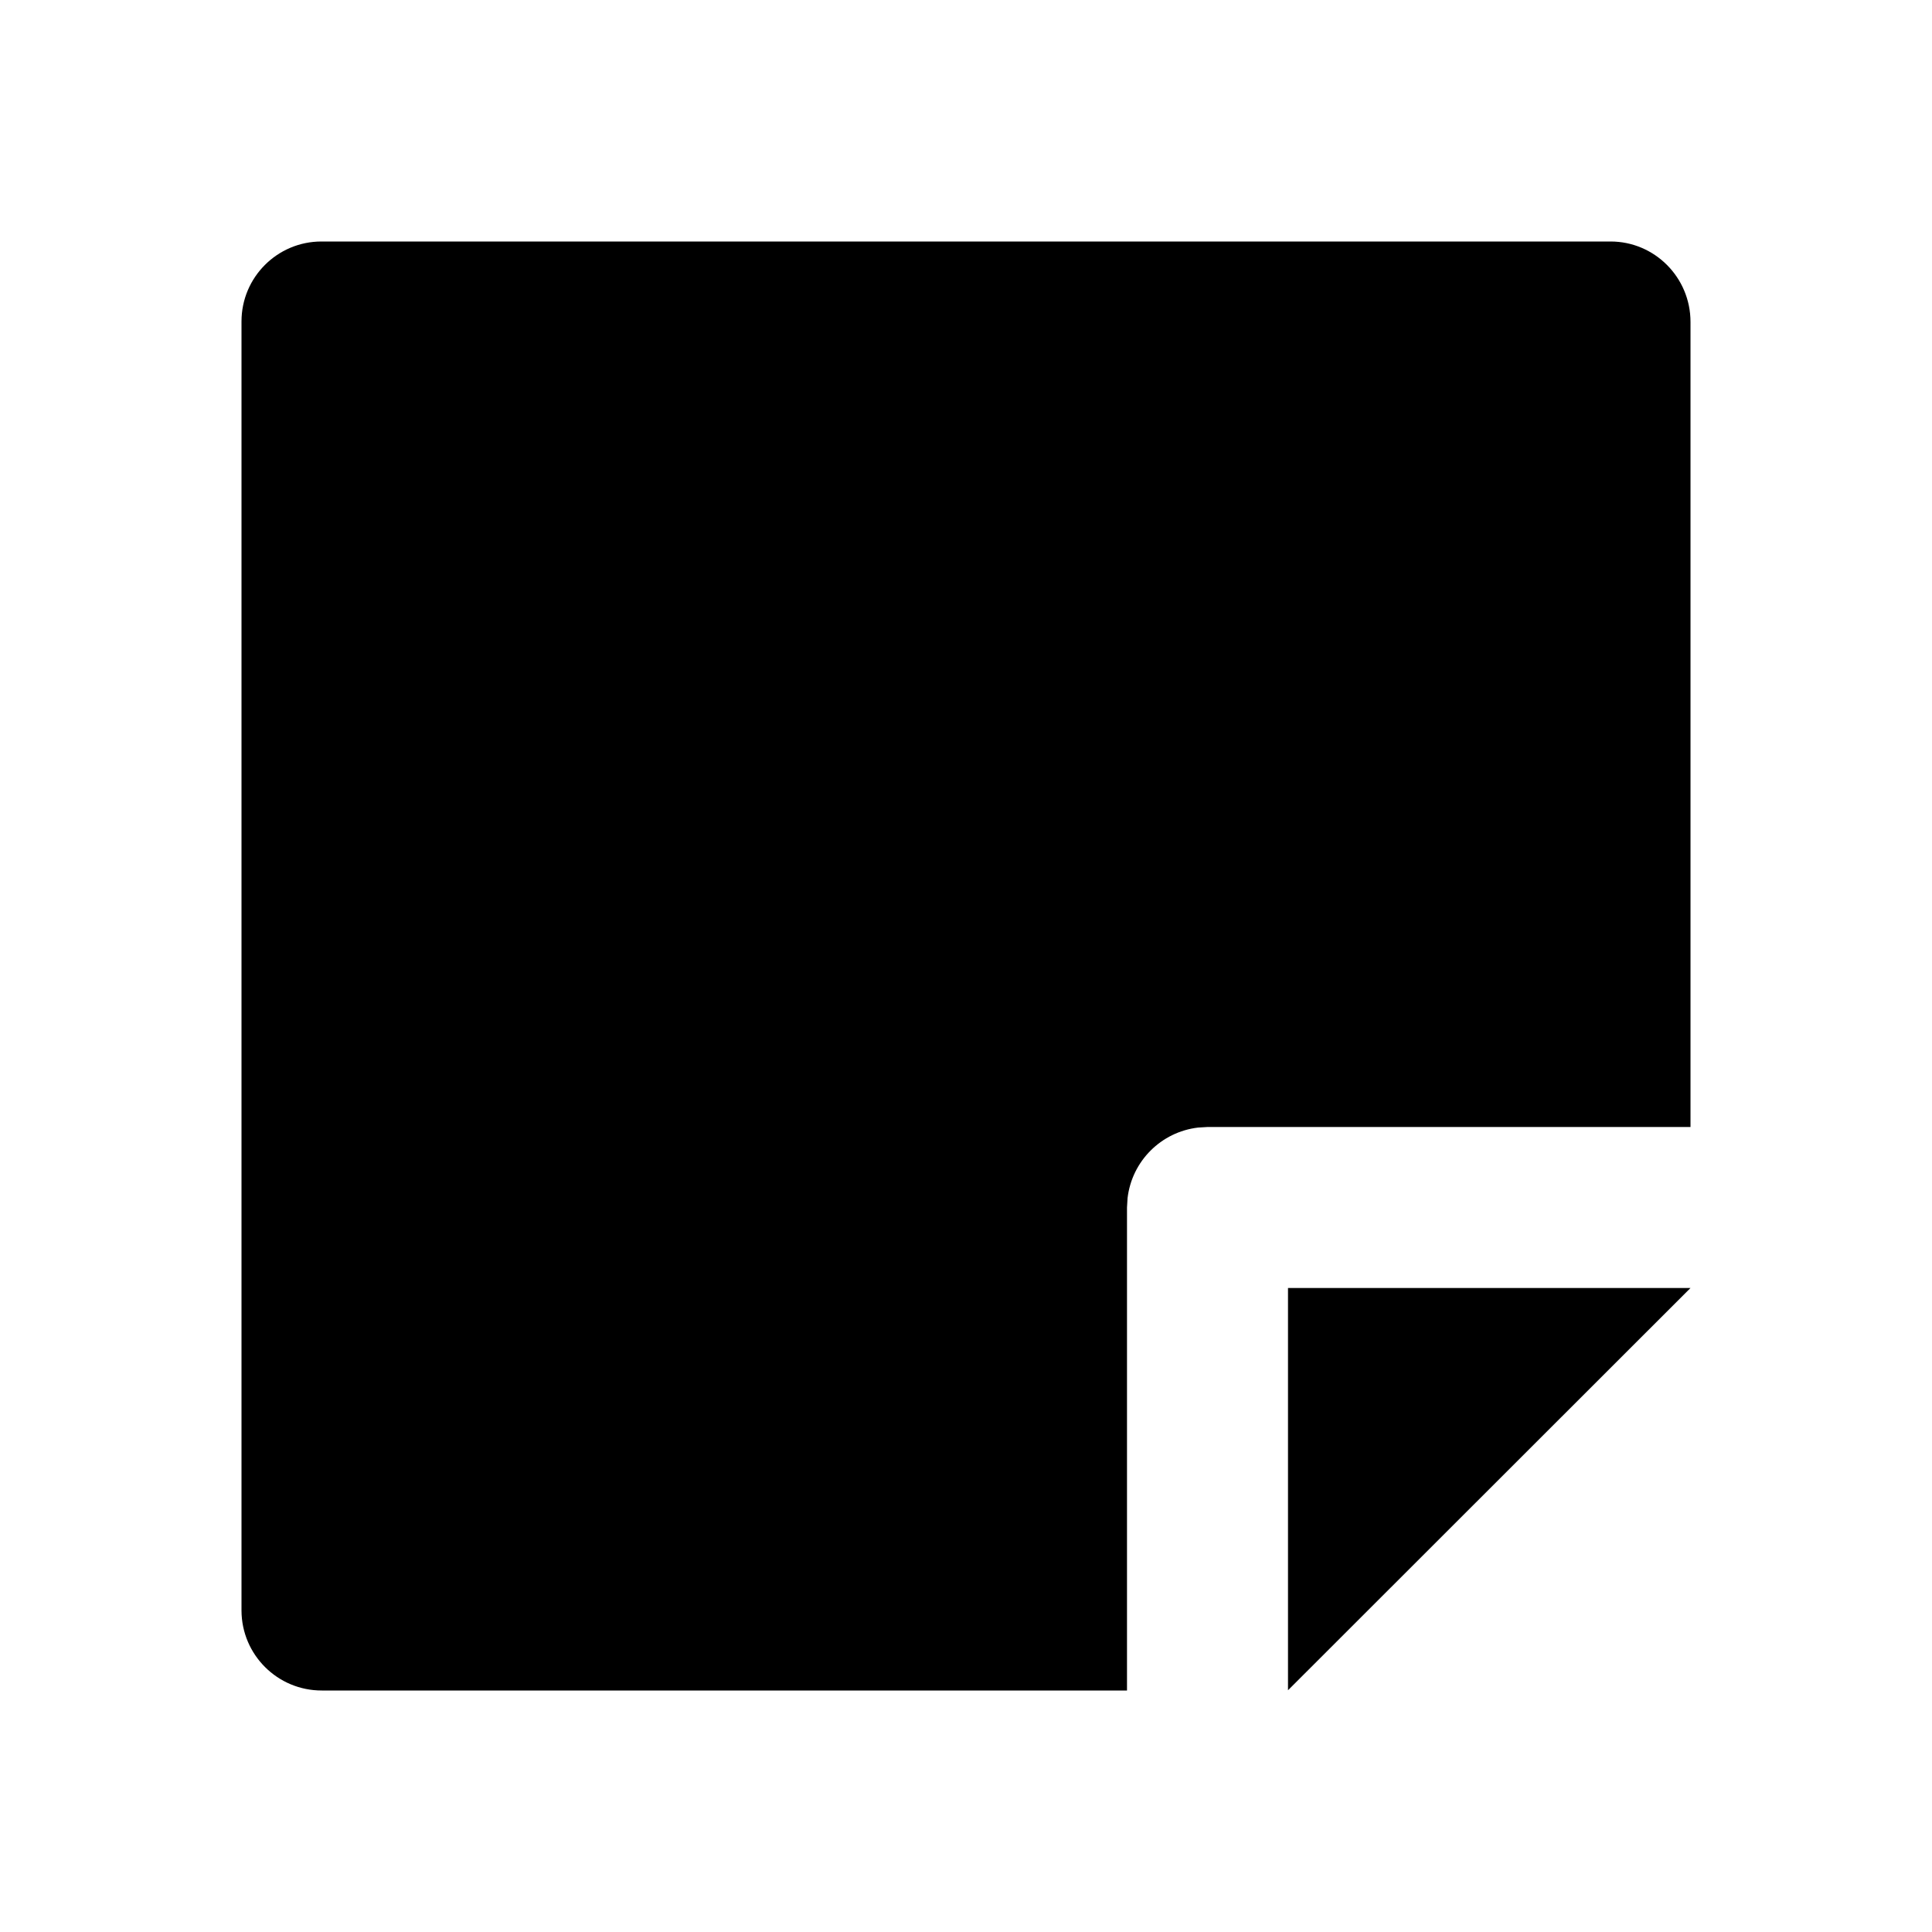
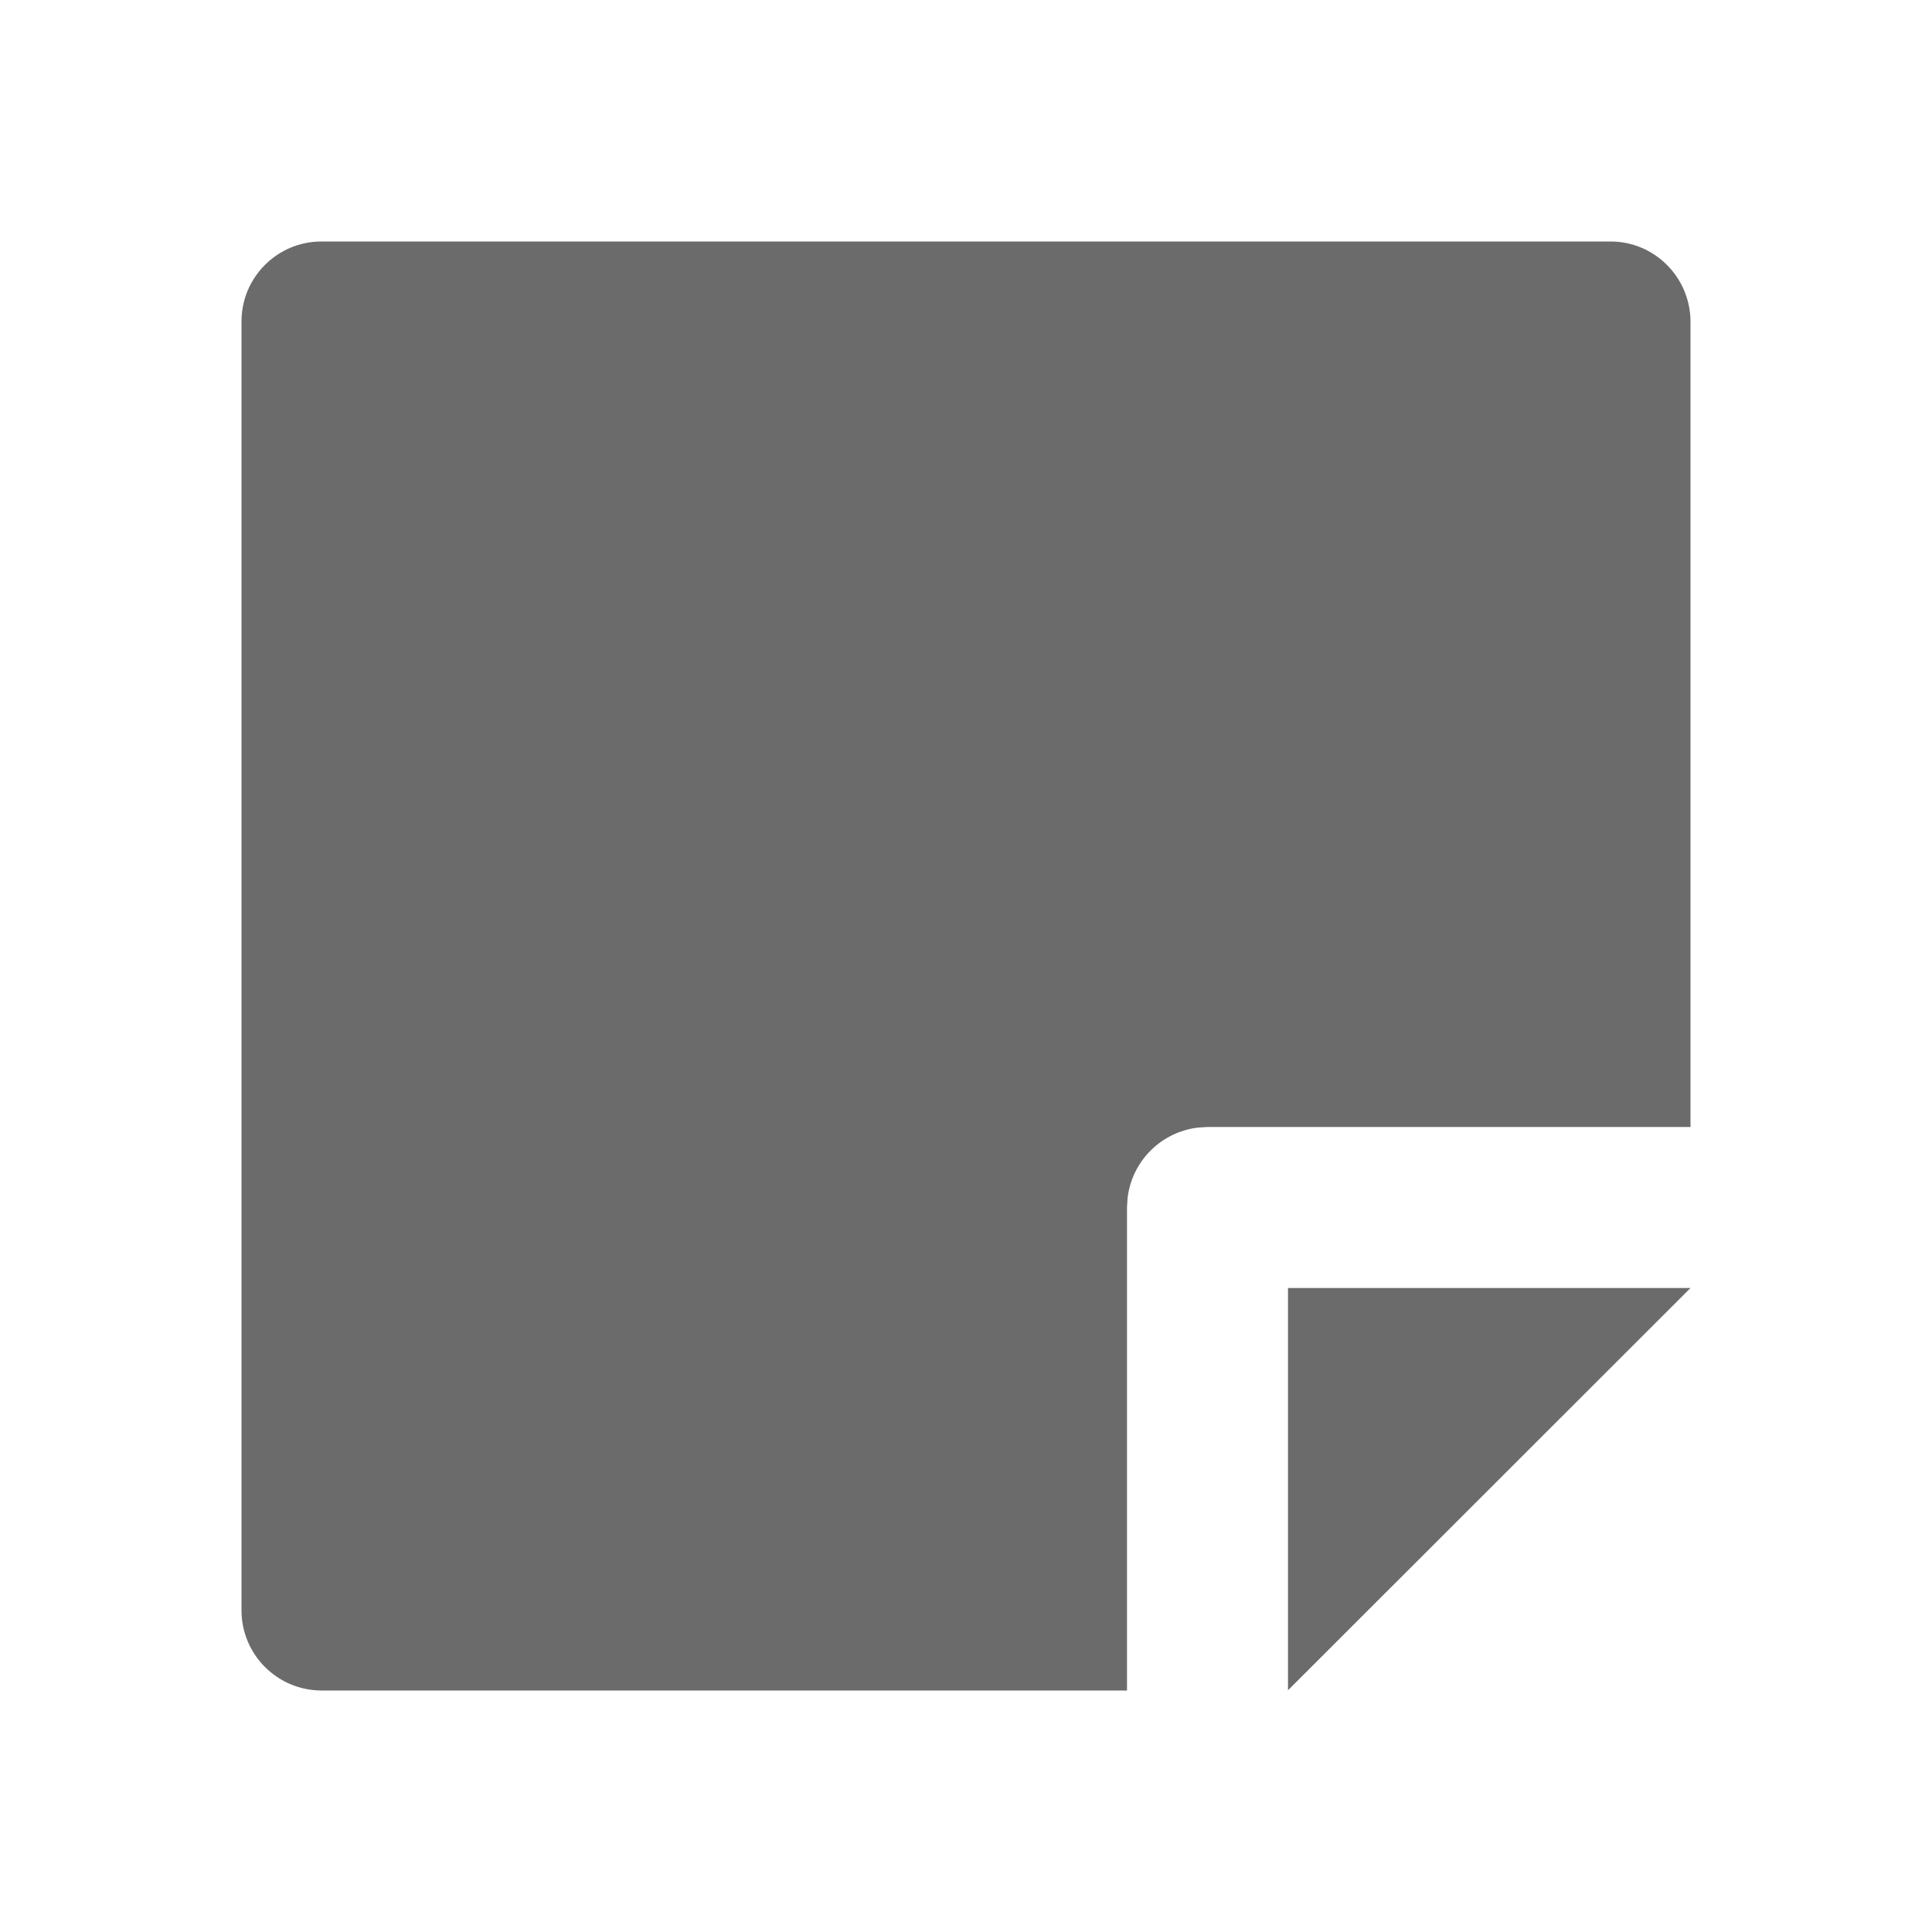
<svg xmlns="http://www.w3.org/2000/svg" viewBox="0 0 24 24" width="24" height="24">
  <path fill="none" d="M0 0h24v24H0z" />
-   <path d="M15 14l-.117.007a1 1 0 0 0-.876.876L14 15v6H3.998A.996.996 0 0 1 3 20.007V3.993C3 3.445 3.445 3 3.993 3h16.014c.548 0 .993.447.993.999V14h-6zm6 2l-5 4.997V16h5z" fill="#000" />
+   <path fill="#6b6b6b" d="M15 14l-.117.007a1 1 0 0 0-.876.876L14 15v6H3.998A.996.996 0 0 1 3 20.007V3.993C3 3.445 3.445 3 3.993 3h16.014c.548 0 .993.447.993.999V14h-6zm6 2l-5 4.997V16h5z" />
</svg>
